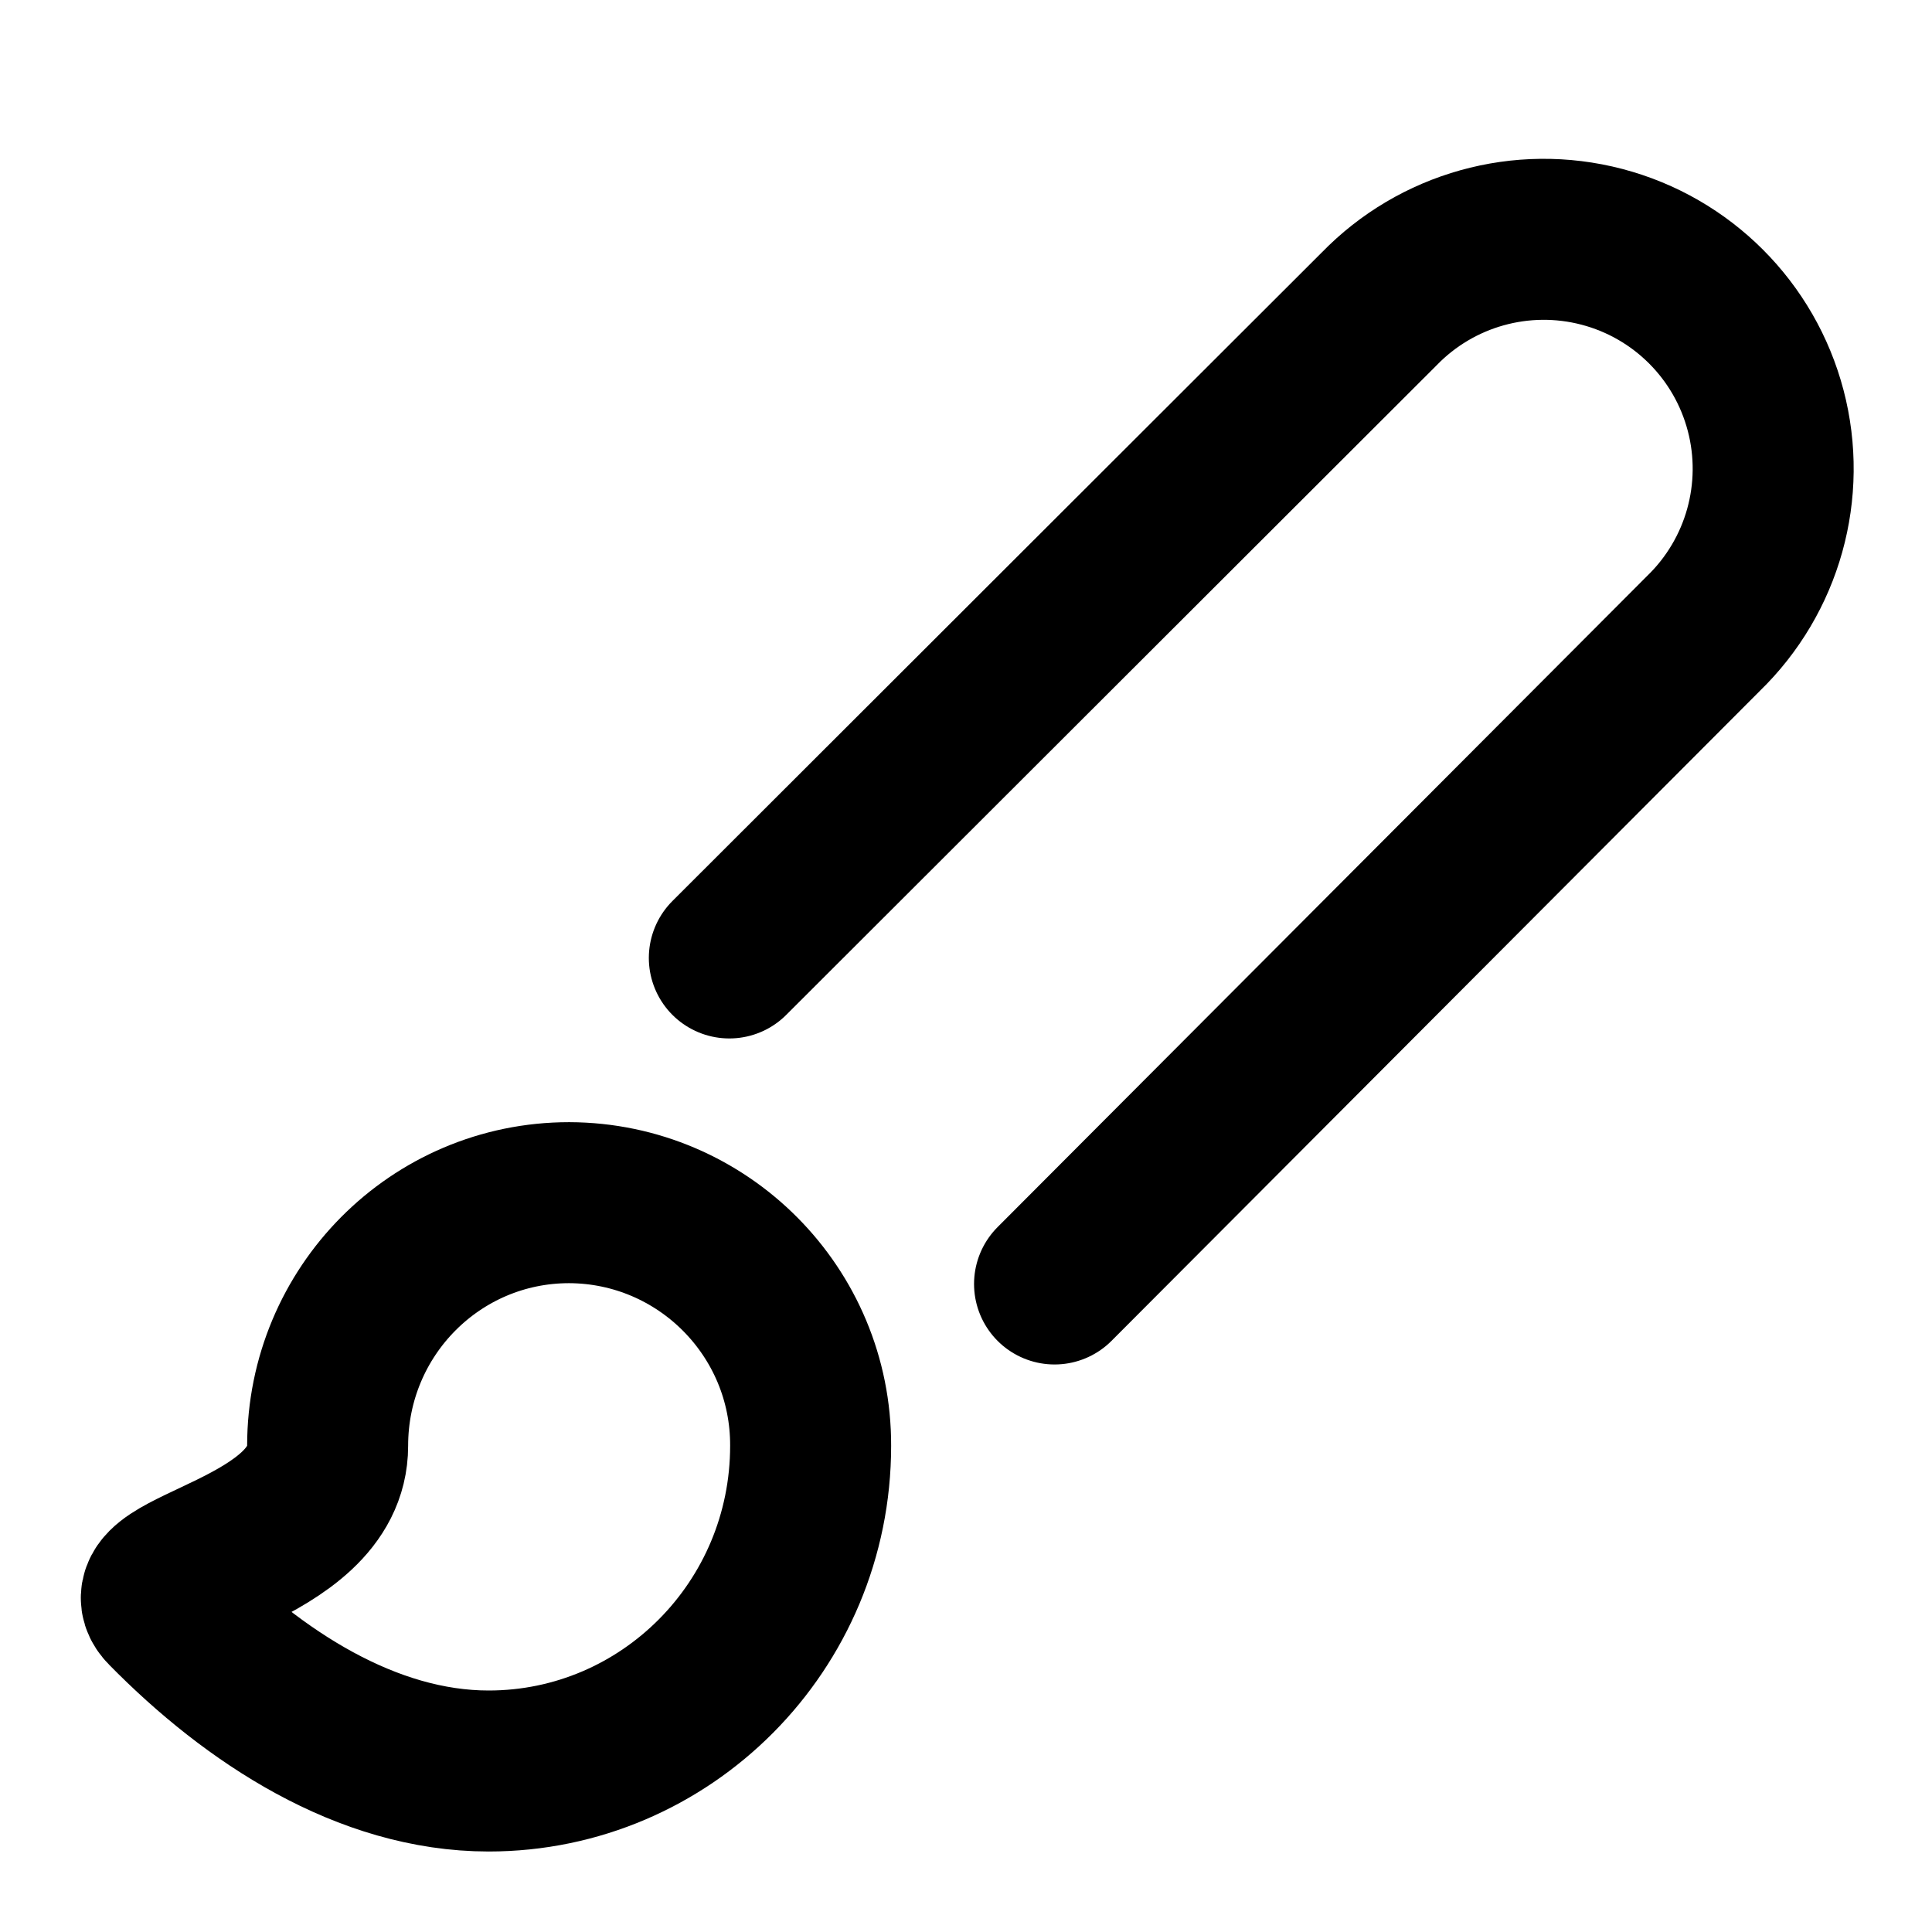
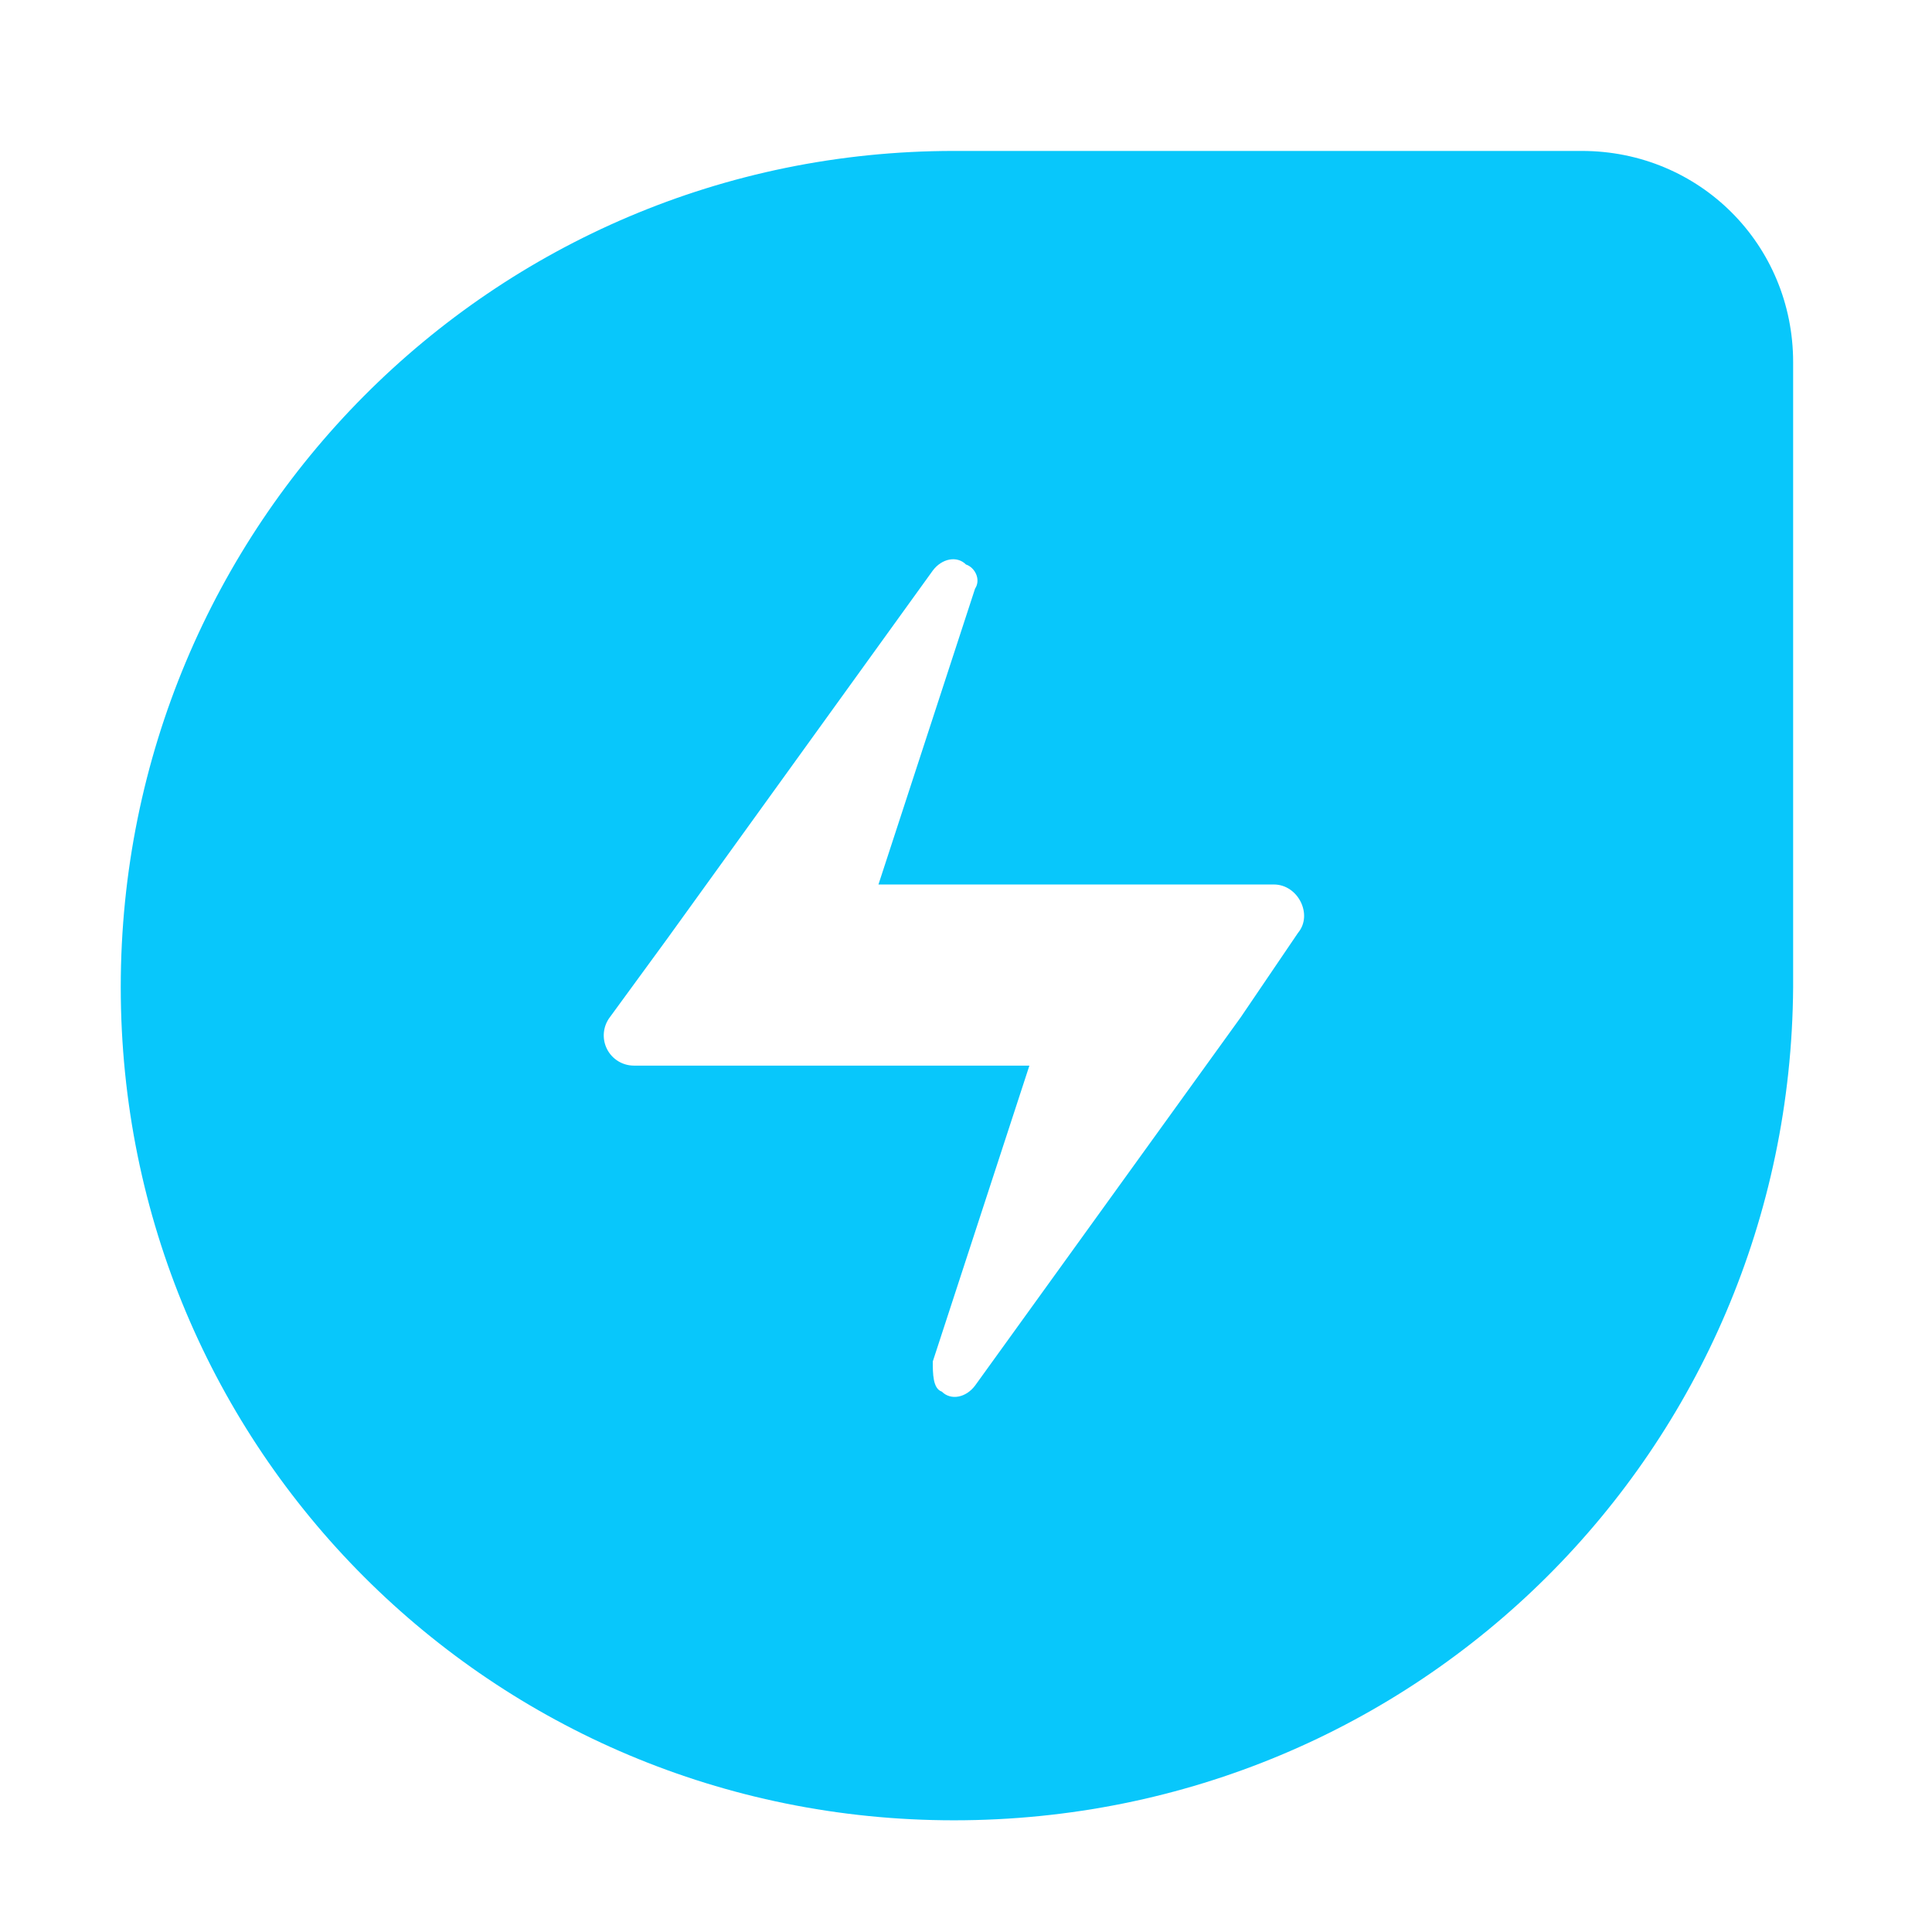
- <svg xmlns="http://www.w3.org/2000/svg" viewBox="0 0 24 24" fill="none" stroke="currentColor" stroke-width="2" stroke-linecap="round" stroke-linejoin="round">
-   <path d="M9.06 11.9l8.07-8.06a2.85 2.85 0 114.03 4.03l-8.06 8.08M7.07 14.94c-1.66 0-3 1.35-3 3.02 0 1.33-2.5 1.52-2 2.02 1.08 1.1 2.49 2.02 4 2.02 2.2 0 4-1.8 4-4.04a3.01 3.01 0 00-3-3.02z" />
+ <svg xmlns="http://www.w3.org/2000/svg" viewBox="0 0 64 64">
+   <path d="M31.6 60.3C16.3 60.3 4 48 4 32.7S16.3 5 31.6 5h20.8c3.9 0 7 3.1 7 7v20.7C59.3 48 47 60.3 31.6 60.3zm-.4-14.2c.3.3.8.2 1.1-.2l8.8-12.2 1.9-2.8c.5-.6 0-1.6-.8-1.6H29.1l3.2-9.8c.2-.3 0-.7-.3-.8-.3-.3-.8-.2-1.1.2l-8.8 12.2-1.9 2.6a1 1 0 00.8 1.6h13.1l-3.2 9.8c0 .4 0 .9.3 1z" fill="#08c7fb" />
</svg>
